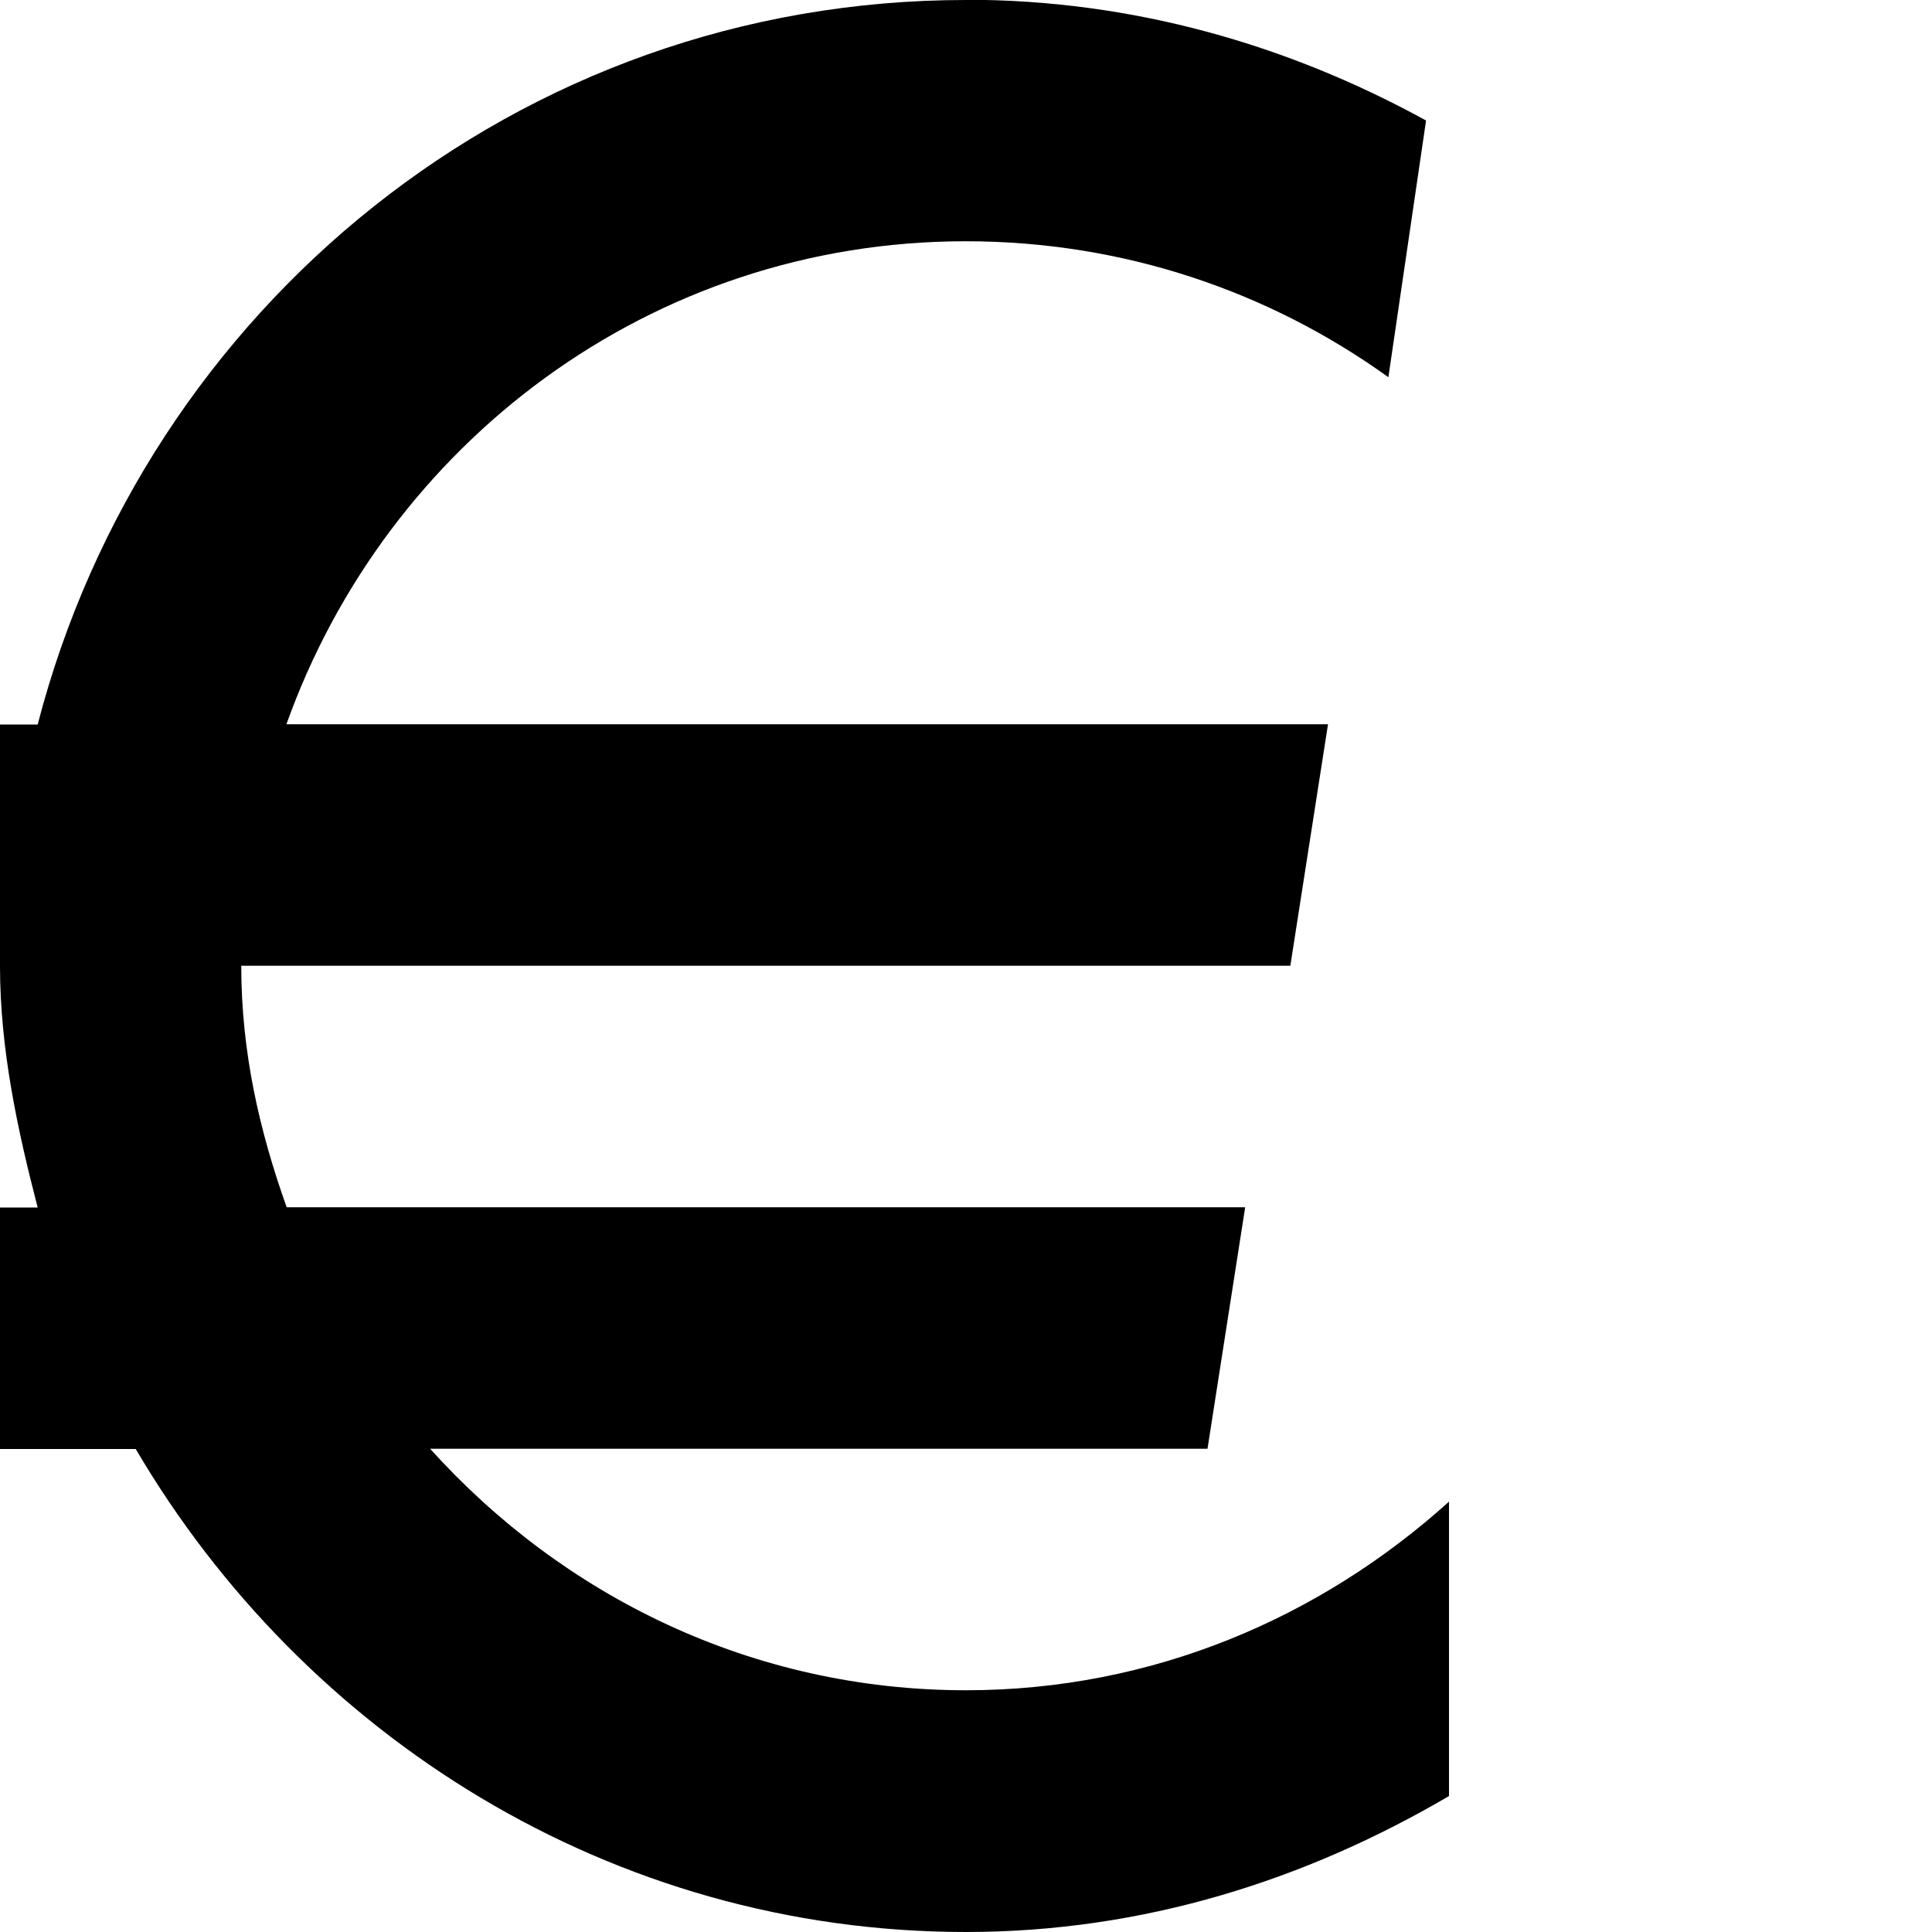
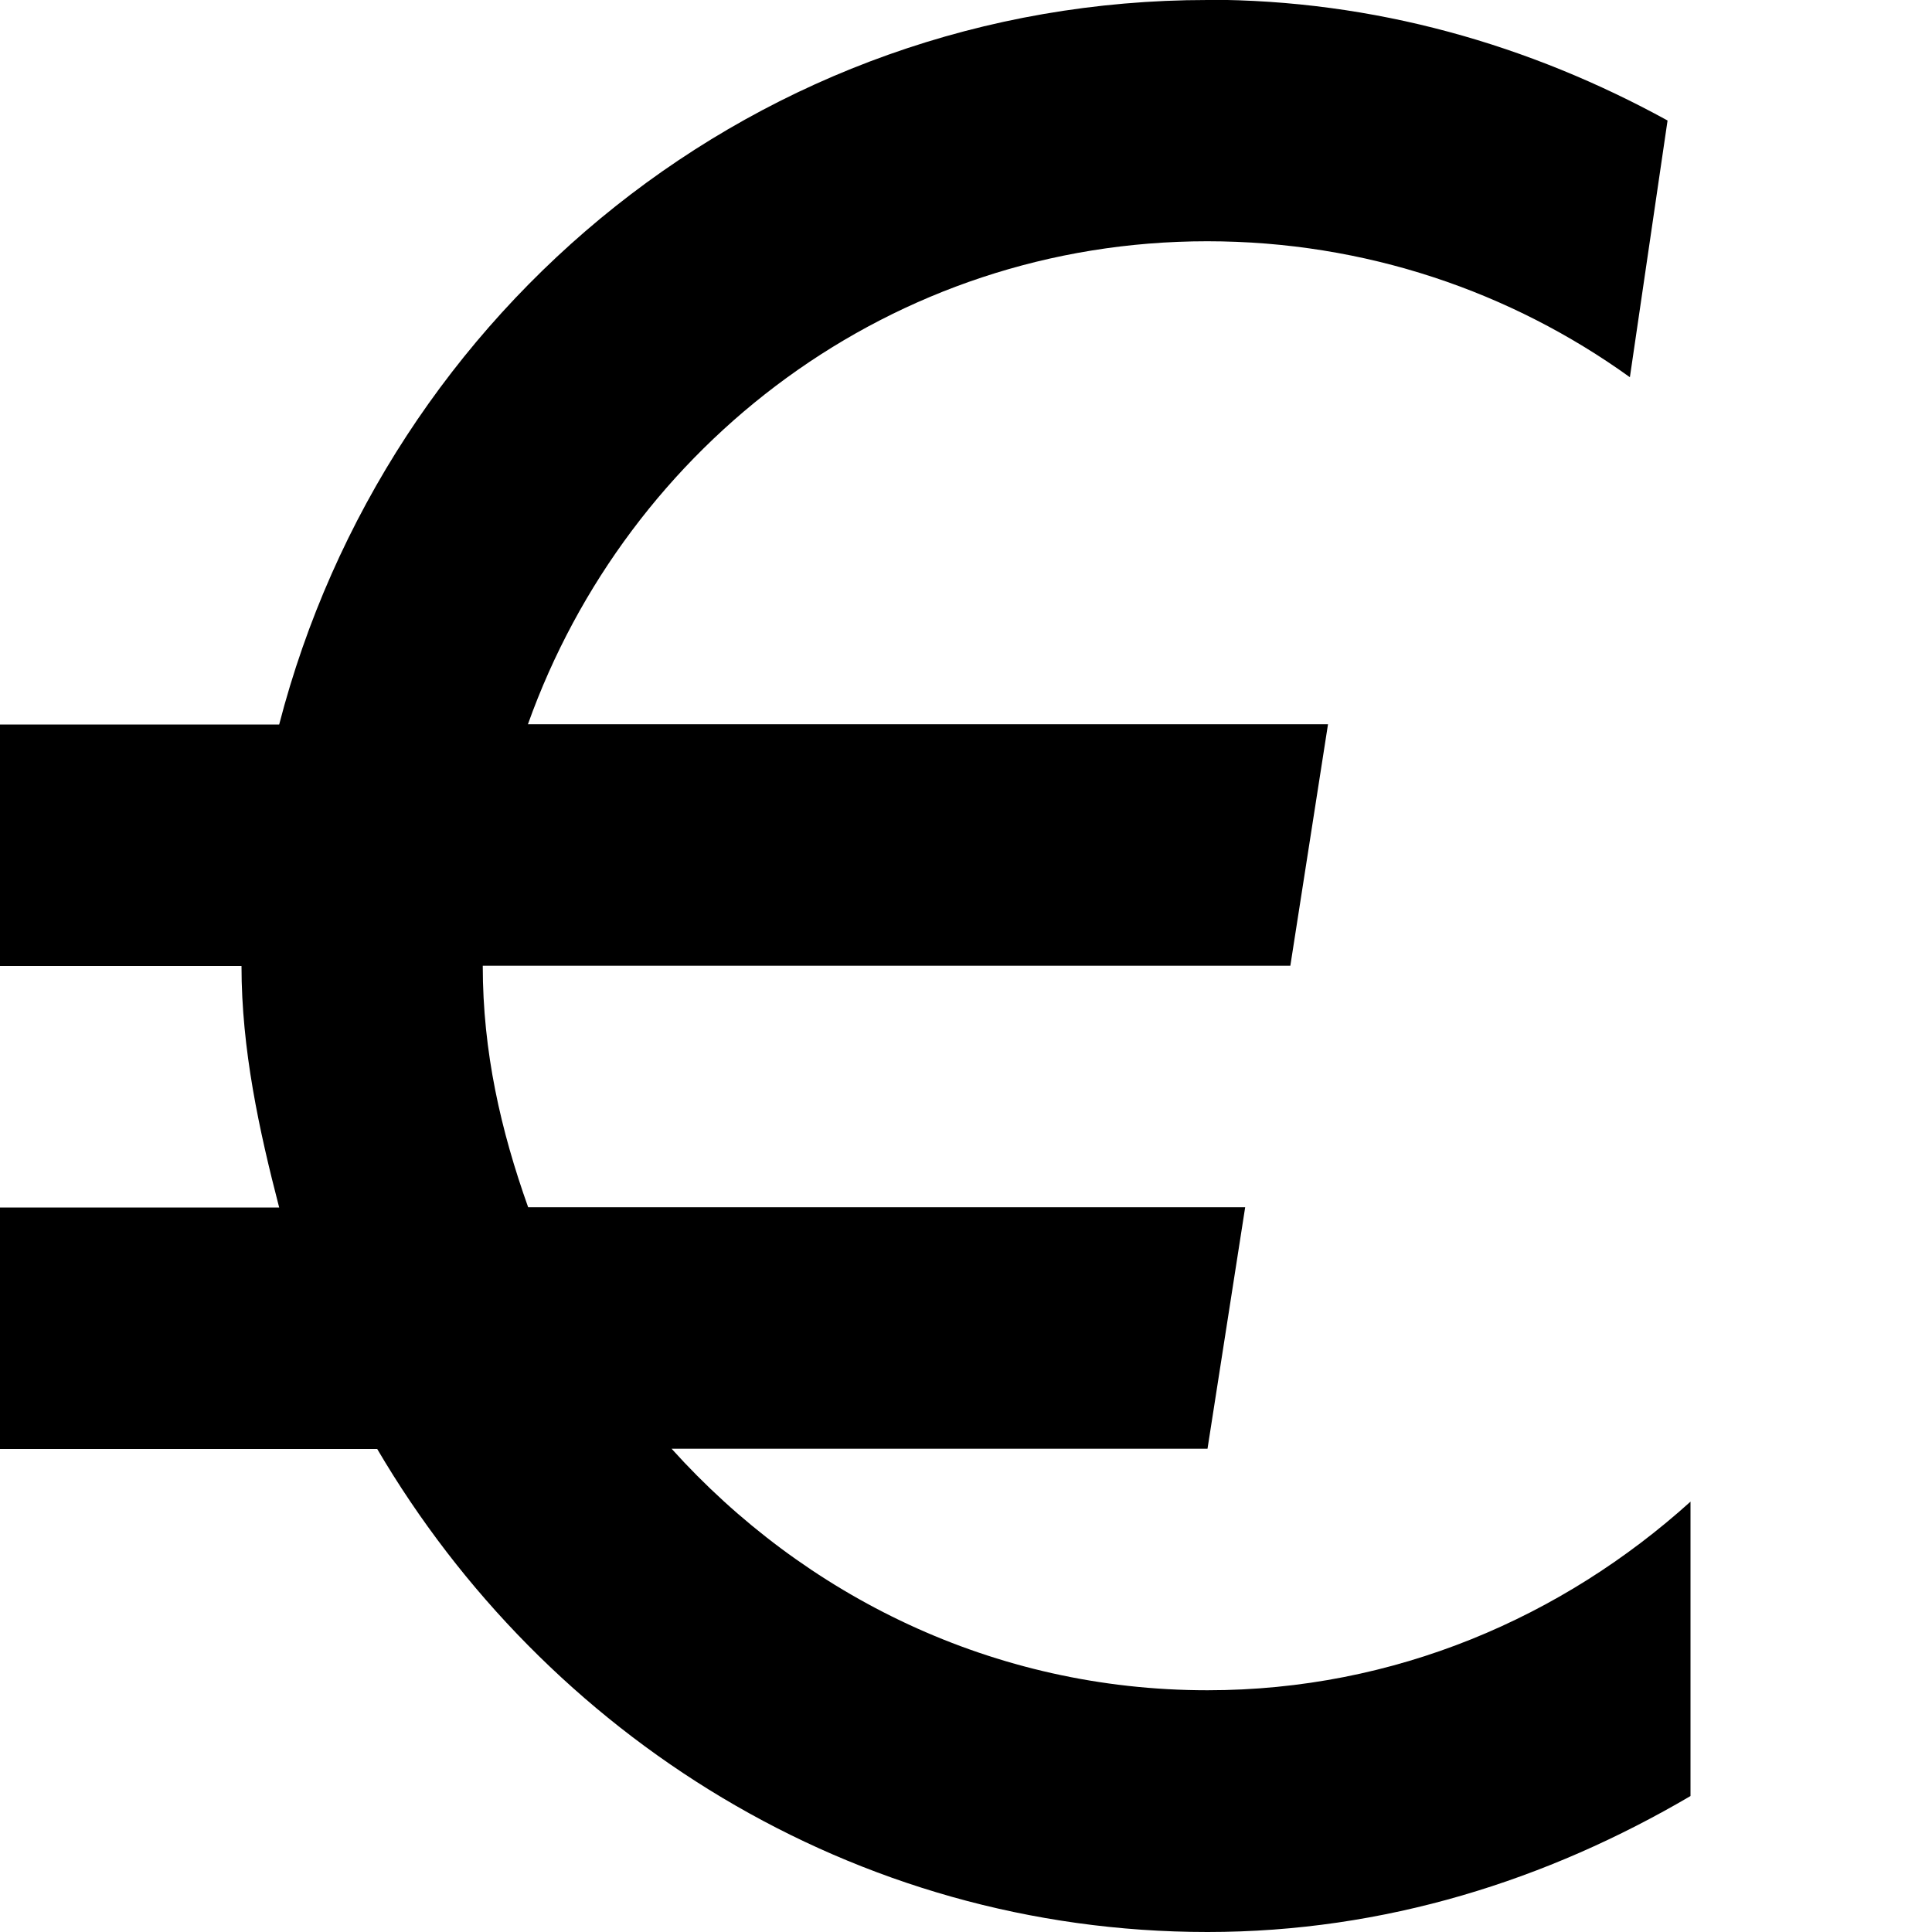
<svg xmlns="http://www.w3.org/2000/svg" version="1.1" width="8" height="8" data-icon="euro" data-container-transform="translate(-1)" viewBox="0 0 8 8">
-   <path d="M4 0c-1.858 0-3.398 1.278-3.844 3h-.906l-.25 1h1c0 .345.073.68.156 1h-.969l-.188 1h1.563c.696 1.185 1.969 2 3.438 2 .734 0 1.407-.215 2-.563v-1.219c-.531.479-1.225.781-2 .781-.888 0-1.671-.392-2.219-1h3.219l.156-1h-3.969c-.113-.317-.188-.643-.188-1h4.344l.156-1h-4.313c.414-1.16 1.507-2 2.813-2 .655 0 1.258.209 1.75.563l.156-1.063c-.57-.313-1.213-.5-1.906-.5z" />
+   <path d="M5 0c-1.858 0-3.398 1.278-3.844 3h-1.906l-.25 1h2c0 .345.073.68.156 1h-1.969l-.188 1h2.563c.696 1.185 1.969 2 3.438 2 .734 0 1.407-.215 2-.563v-1.219c-.531.479-1.225.781-2 .781-.888 0-1.671-.392-2.219-1h2.219l.156-1h-2.969c-.113-.317-.188-.643-.188-1h3.344l.156-1h-3.313c.414-1.16 1.507-2 2.813-2 .655 0 1.258.209 1.75.563l.156-1.063c-.57-.313-1.213-.5-1.906-.5z" />
</svg>
